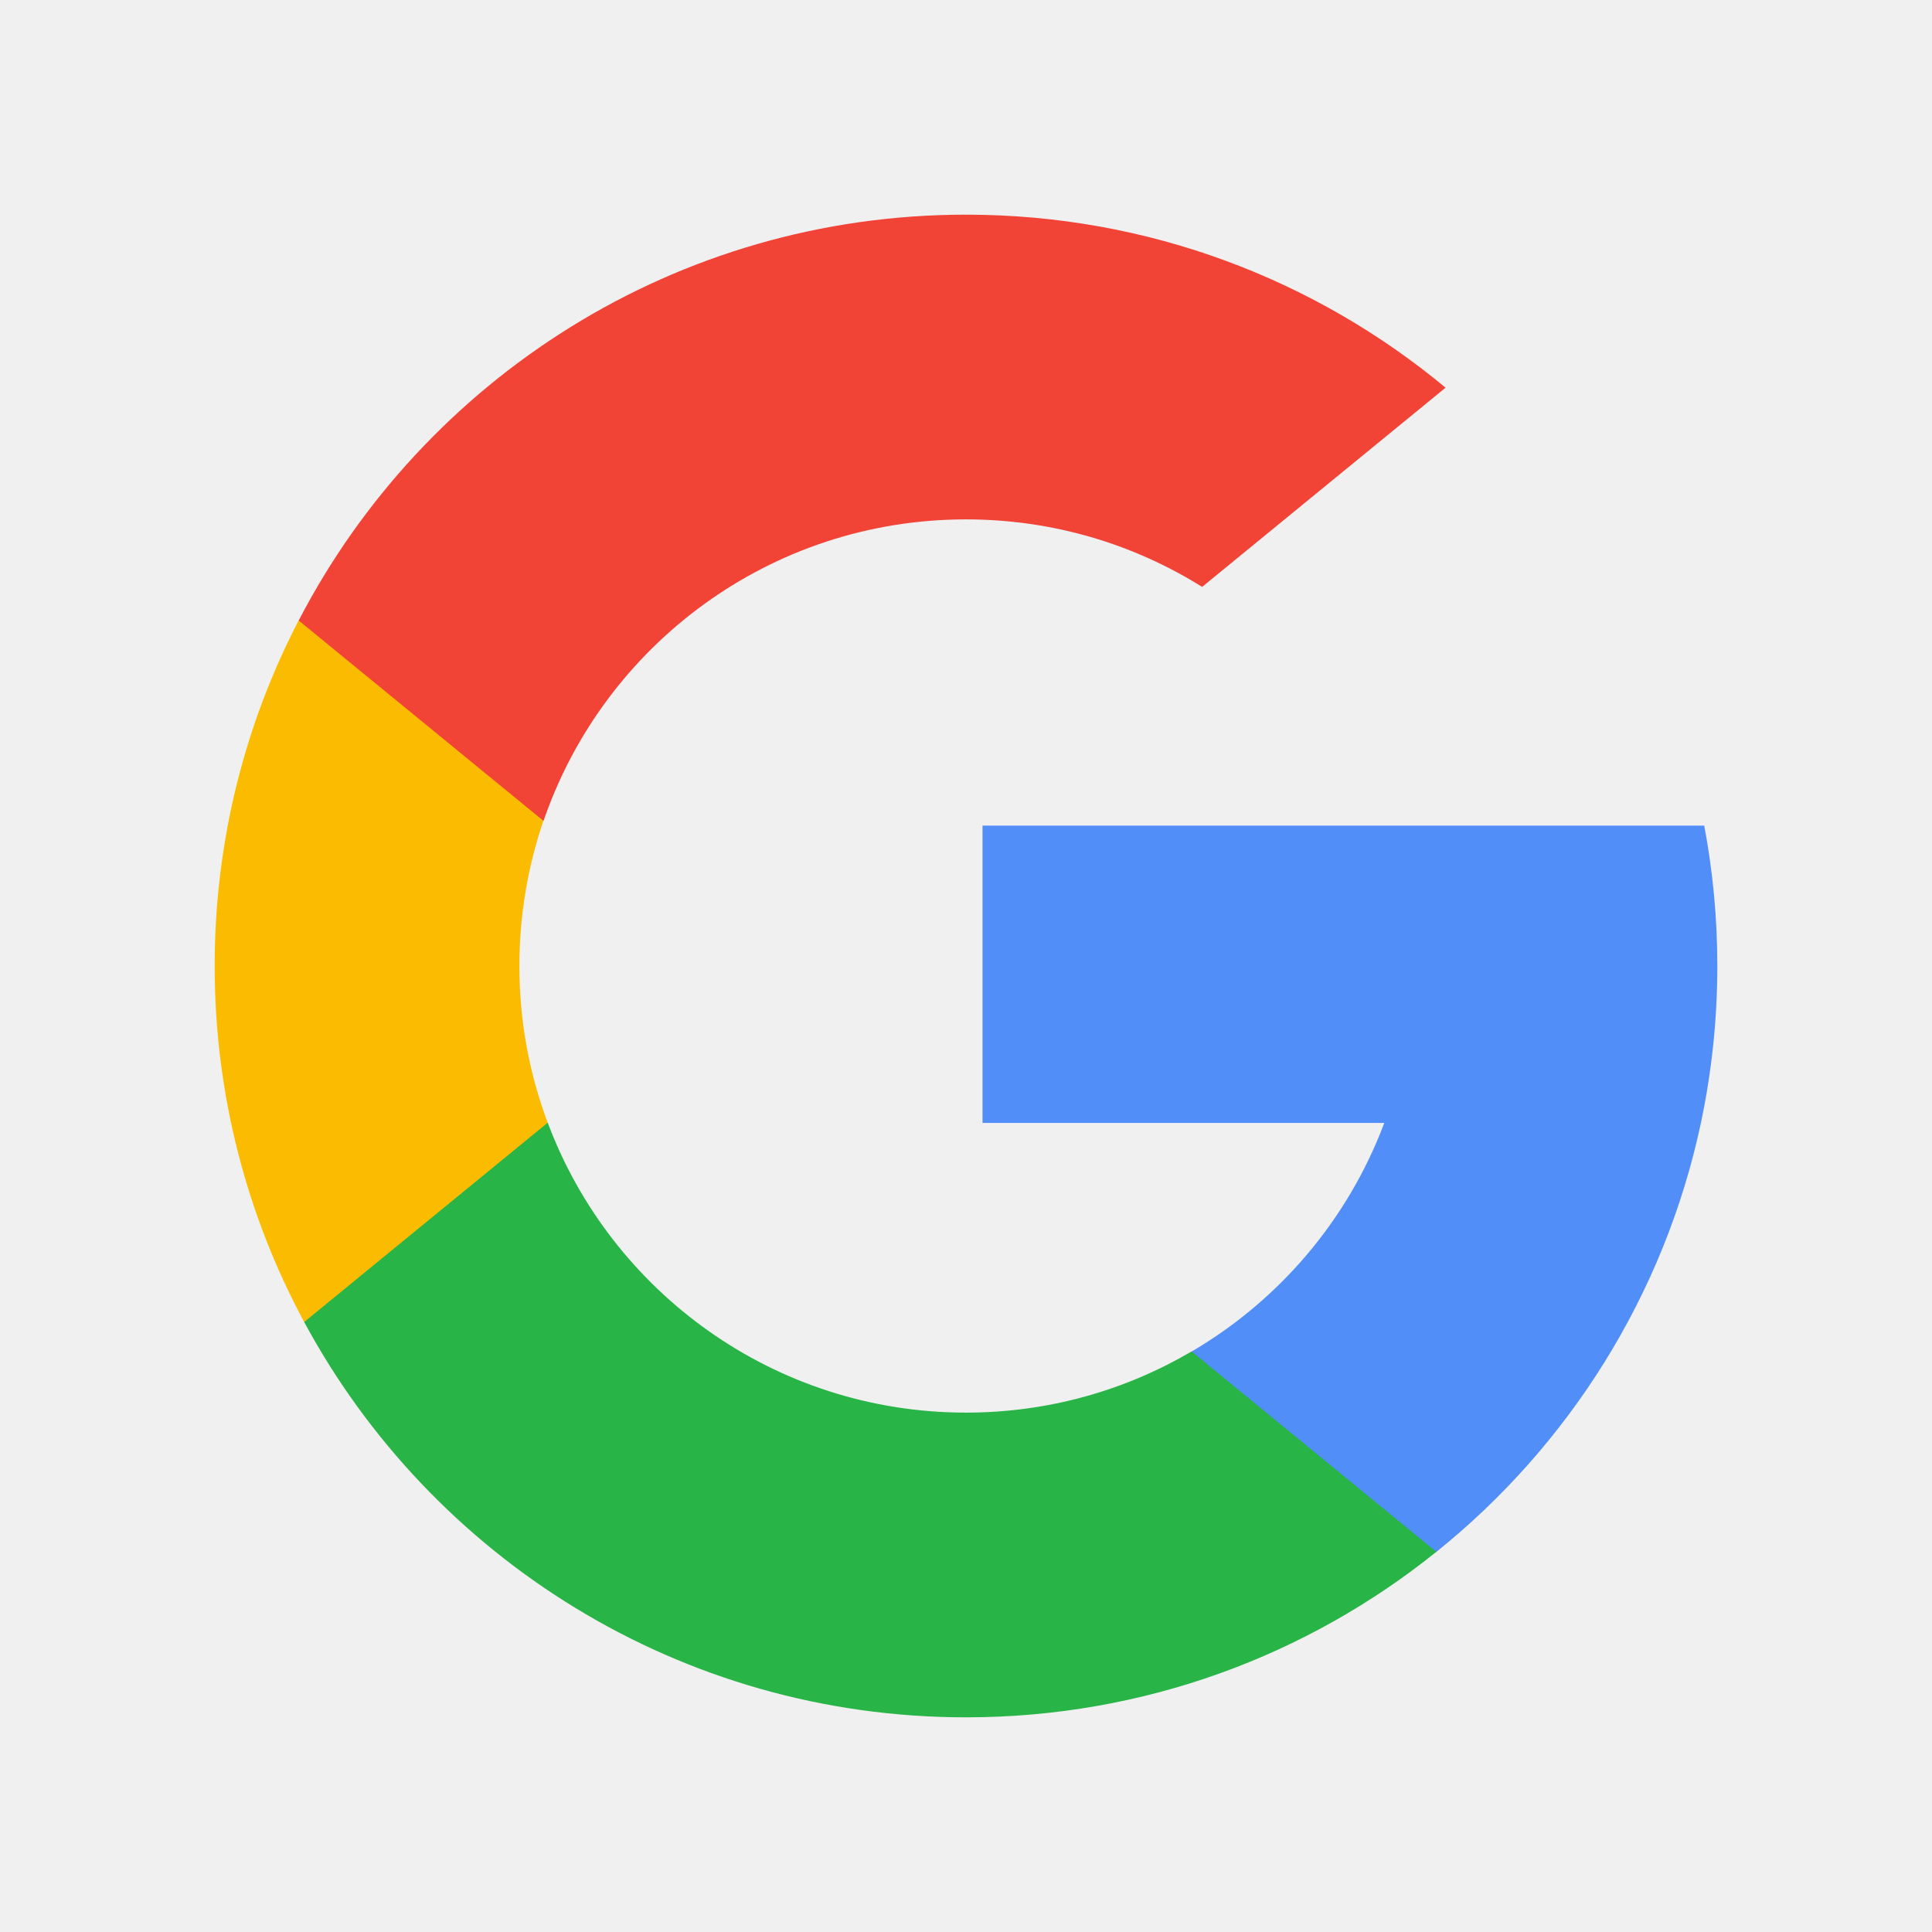
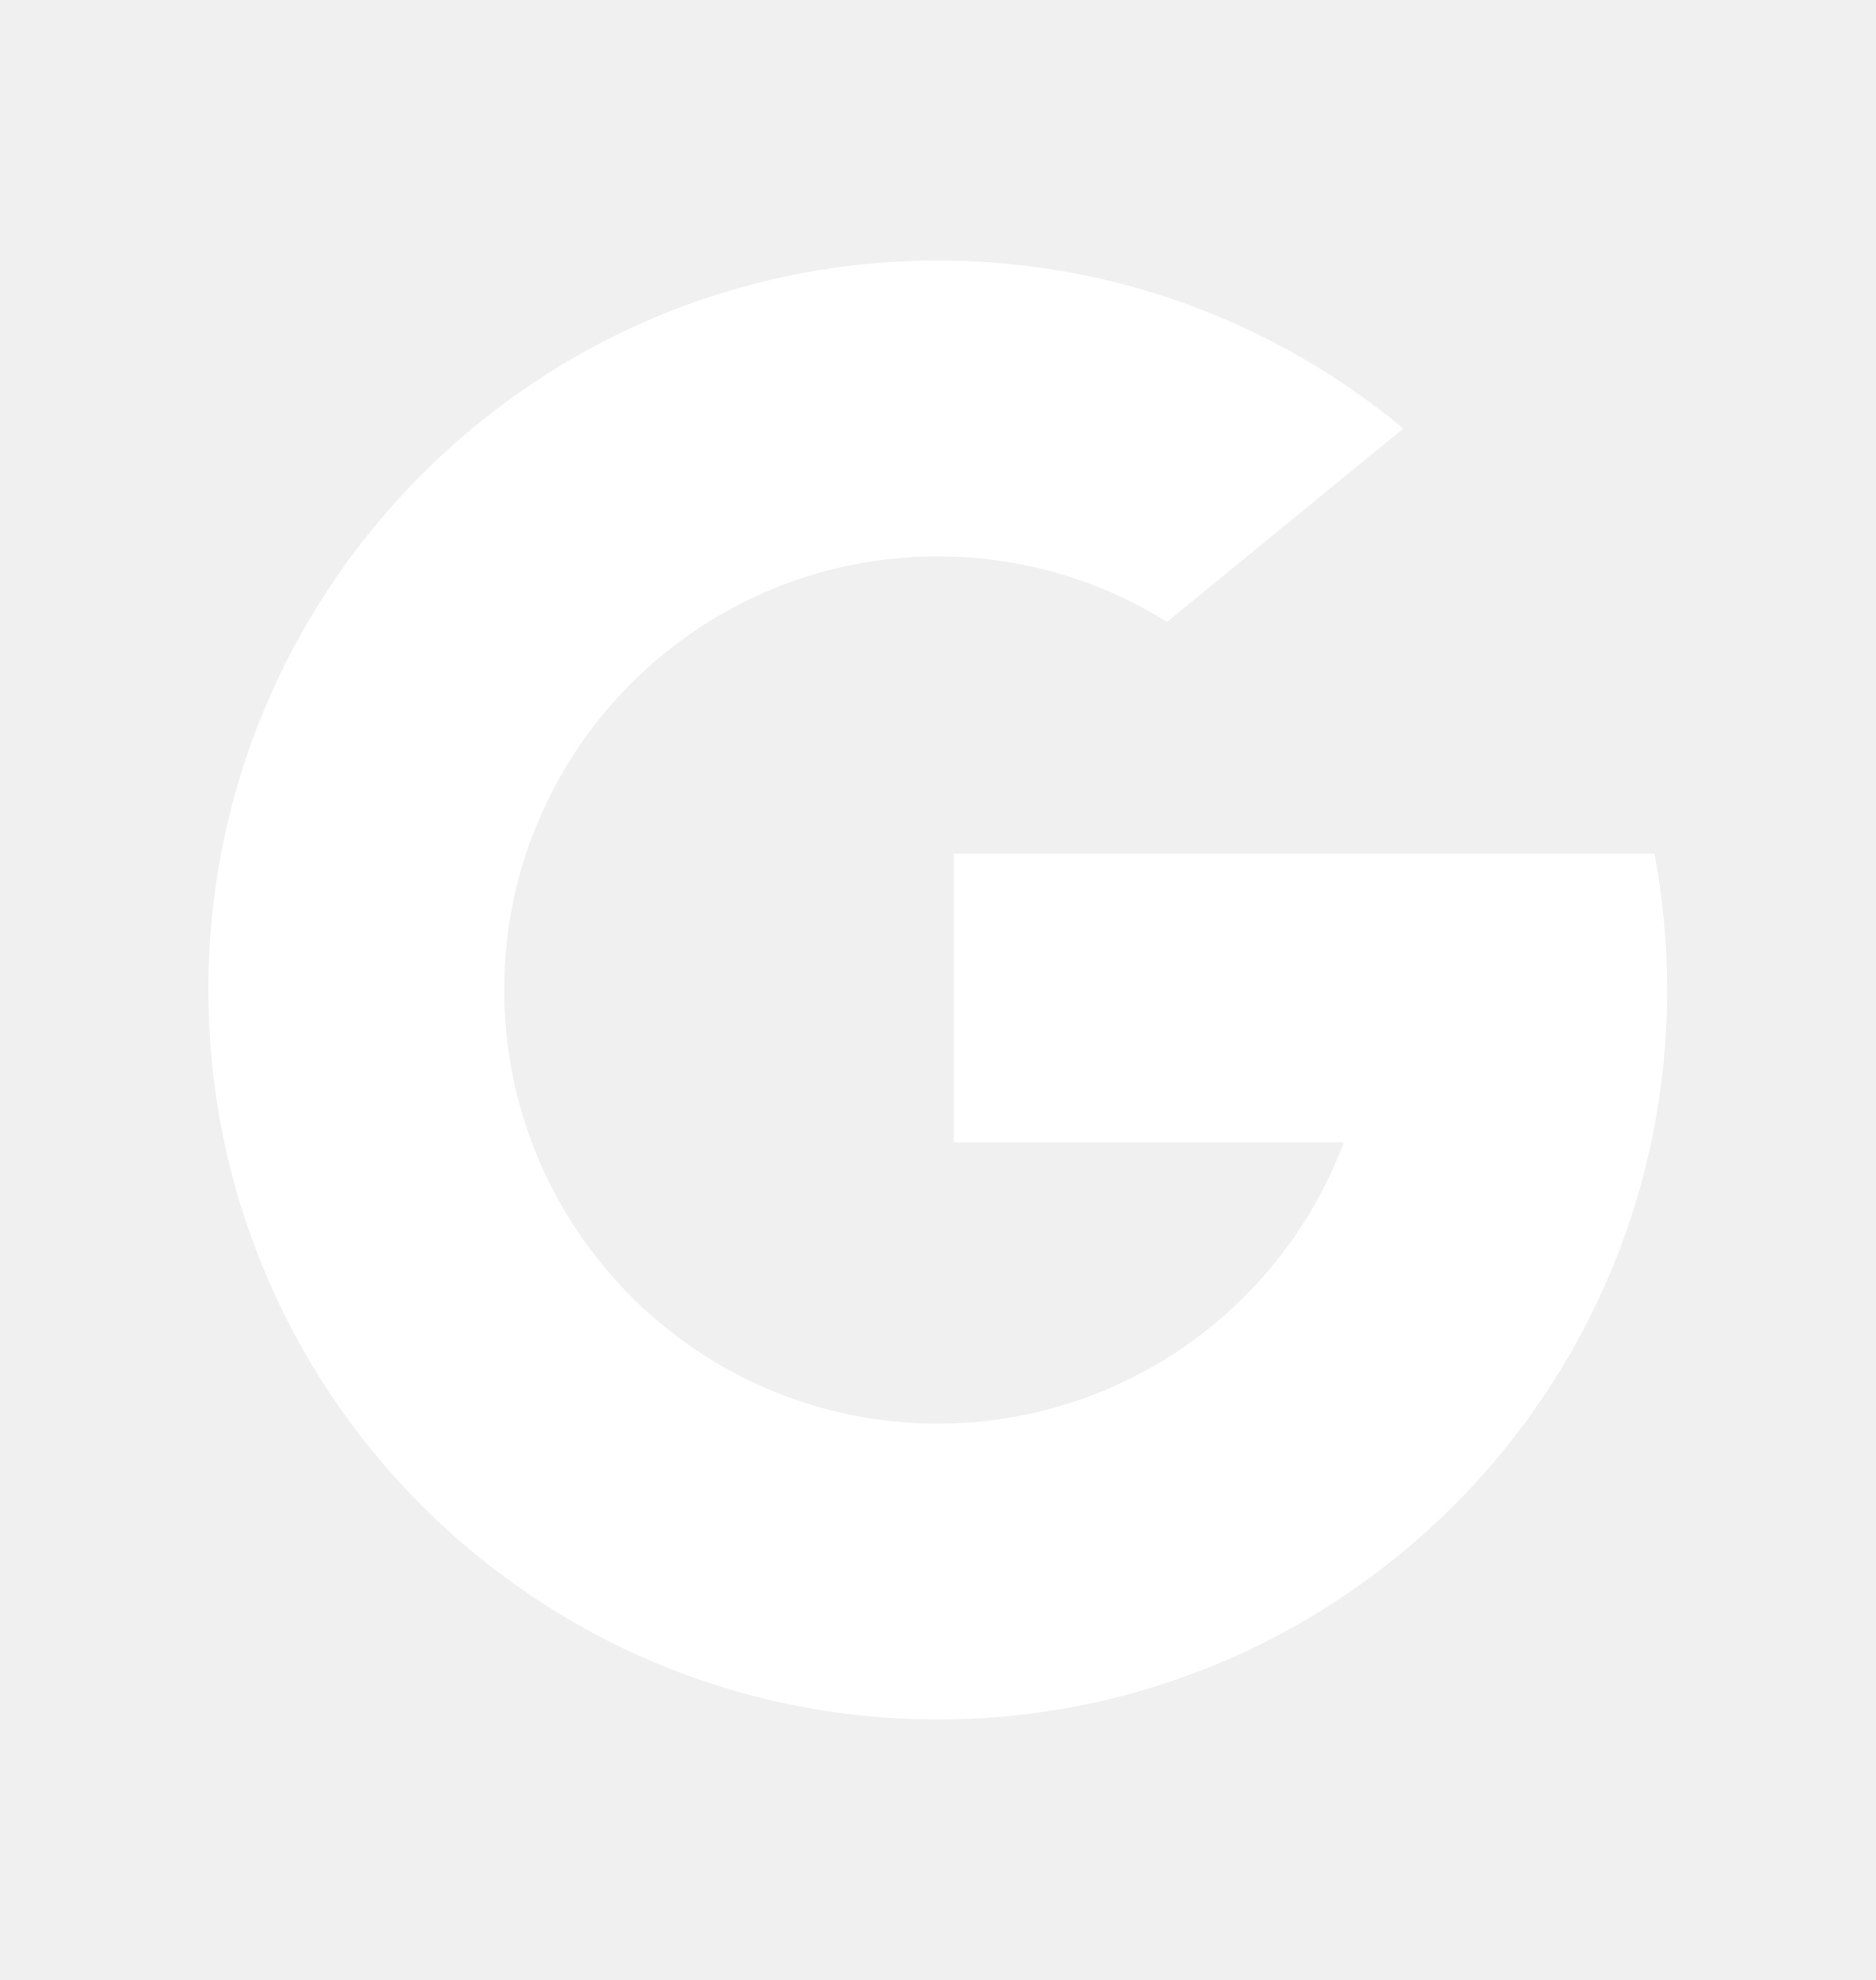
- <svg xmlns="http://www.w3.org/2000/svg" width="18" height="18" viewBox="0 0 18 18" fill="none">
-   <path d="M5.103 10.46L4.615 12.279L2.834 12.317C2.302 11.329 2 10.2 2 9C2 7.839 2.282 6.744 2.783 5.78H2.783L4.369 6.071L5.063 7.647C4.918 8.071 4.839 8.526 4.839 9C4.839 9.513 4.932 10.006 5.103 10.46Z" fill="#FBBB00" />
-   <path d="M15.878 7.692C15.958 8.116 16 8.553 16 9C16 9.501 15.947 9.99 15.847 10.462C15.506 12.066 14.616 13.467 13.382 14.459L13.382 14.459L11.385 14.357L11.102 12.592C11.921 12.112 12.56 11.361 12.897 10.462H9.154V7.692H12.952H15.878Z" fill="#518EF8" />
-   <path d="M13.382 14.458L13.382 14.458C12.183 15.423 10.659 16 9 16C6.334 16 4.017 14.51 2.834 12.317L5.103 10.46C5.694 12.038 7.216 13.161 9 13.161C9.767 13.161 10.485 12.953 11.102 12.591L13.382 14.458Z" fill="#28B446" />
-   <path d="M13.468 3.612L11.2 5.468C10.562 5.069 9.808 4.839 9 4.839C7.175 4.839 5.625 6.013 5.064 7.648L2.783 5.781H2.783C3.948 3.535 6.295 2 9 2C10.698 2 12.256 2.605 13.468 3.612Z" fill="#F14336" />
+ <svg xmlns="http://www.w3.org/2000/svg" width="18" height="19" viewBox="0 0 18 19" fill="none">
+   <path d="M5.103 10.96L4.615 12.779L2.834 12.817C2.302 11.829 2 10.7 2 9.5C2 8.339 2.282 7.244 2.783 6.28H2.783L4.369 6.571L5.063 8.147C4.918 8.571 4.839 9.026 4.839 9.5C4.839 10.013 4.932 10.506 5.103 10.96Z" fill="white" />
+   <path d="M15.878 8.192C15.958 8.616 16 9.053 16 9.5C16 10.001 15.947 10.49 15.847 10.962C15.506 12.566 14.616 13.967 13.382 14.959L13.382 14.959L11.385 14.857L11.102 13.092C11.921 12.612 12.56 11.861 12.897 10.962H9.154V8.192H12.952H15.878Z" fill="white" />
+   <path d="M13.382 14.958L13.382 14.958C12.183 15.923 10.659 16.5 9 16.5C6.334 16.5 4.017 15.01 2.834 12.817L5.103 10.96C5.694 12.538 7.216 13.661 9 13.661C9.767 13.661 10.485 13.453 11.102 13.091L13.382 14.958Z" fill="white" />
+   <path d="M13.468 4.112L11.2 5.968C10.562 5.569 9.808 5.339 9 5.339C7.175 5.339 5.625 6.513 5.064 8.148L2.783 6.281H2.783C3.948 4.035 6.295 2.5 9 2.5C10.698 2.5 12.256 3.105 13.468 4.112Z" fill="white" />
</svg>
